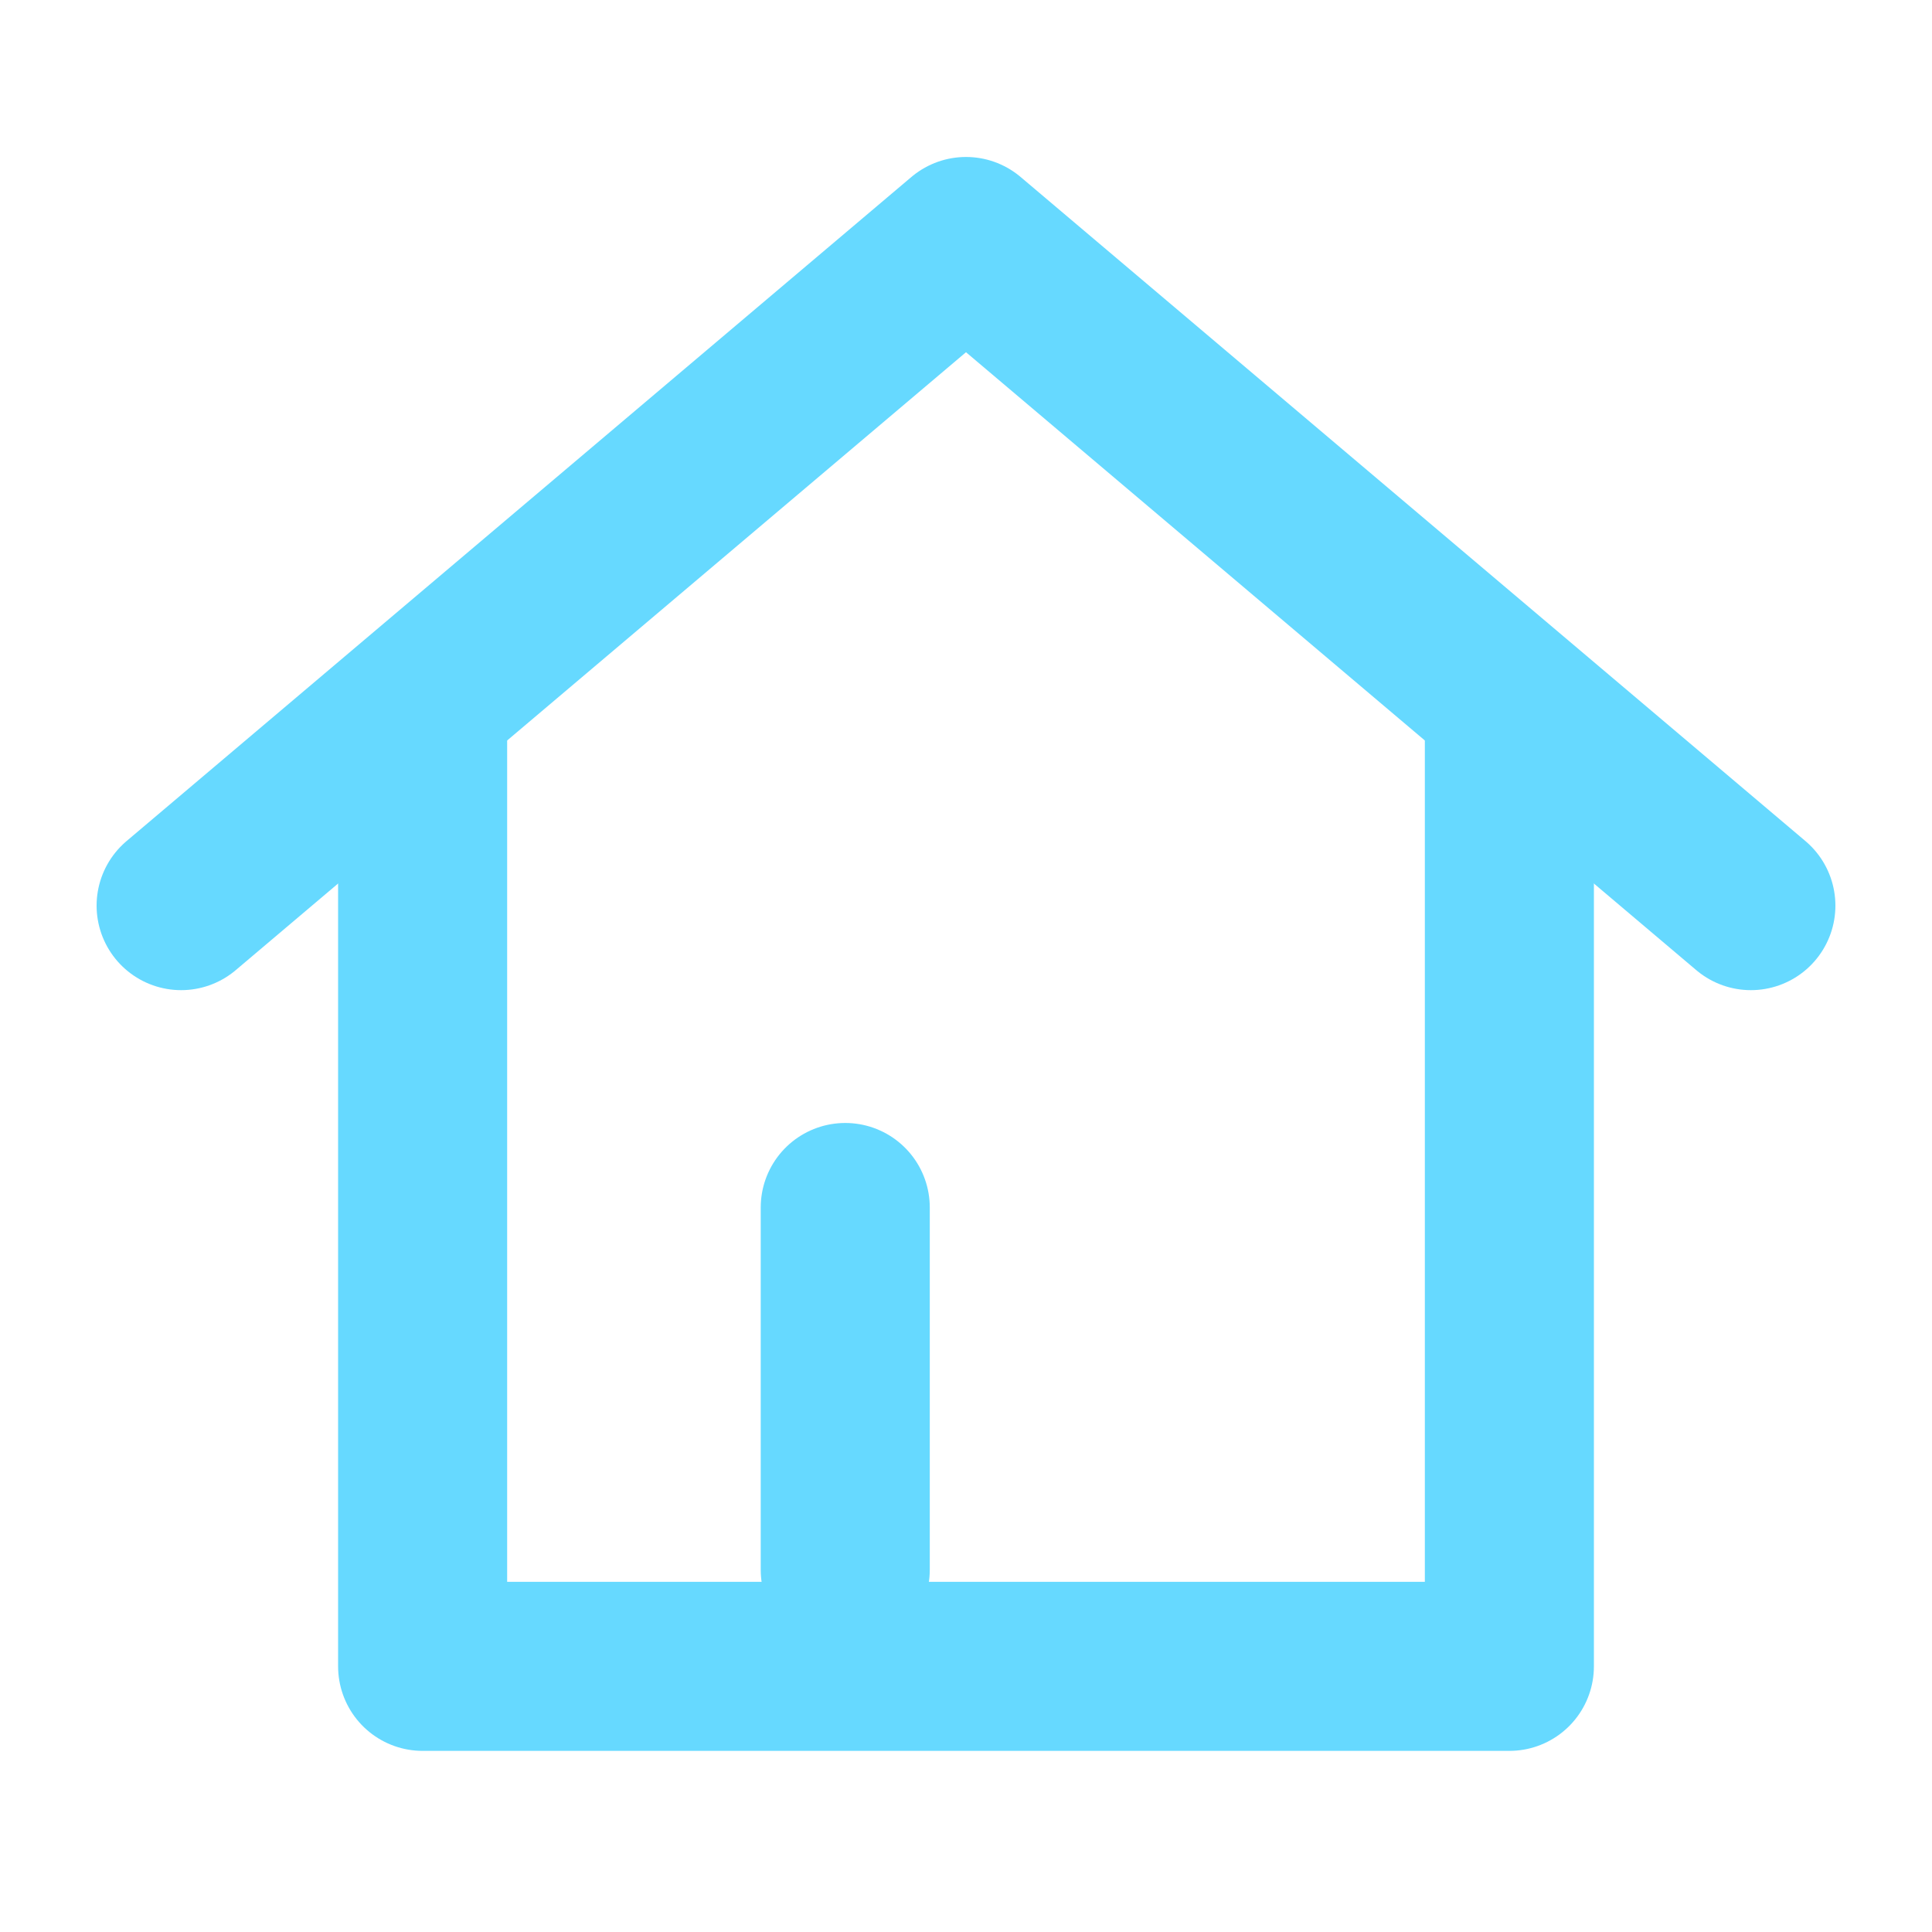
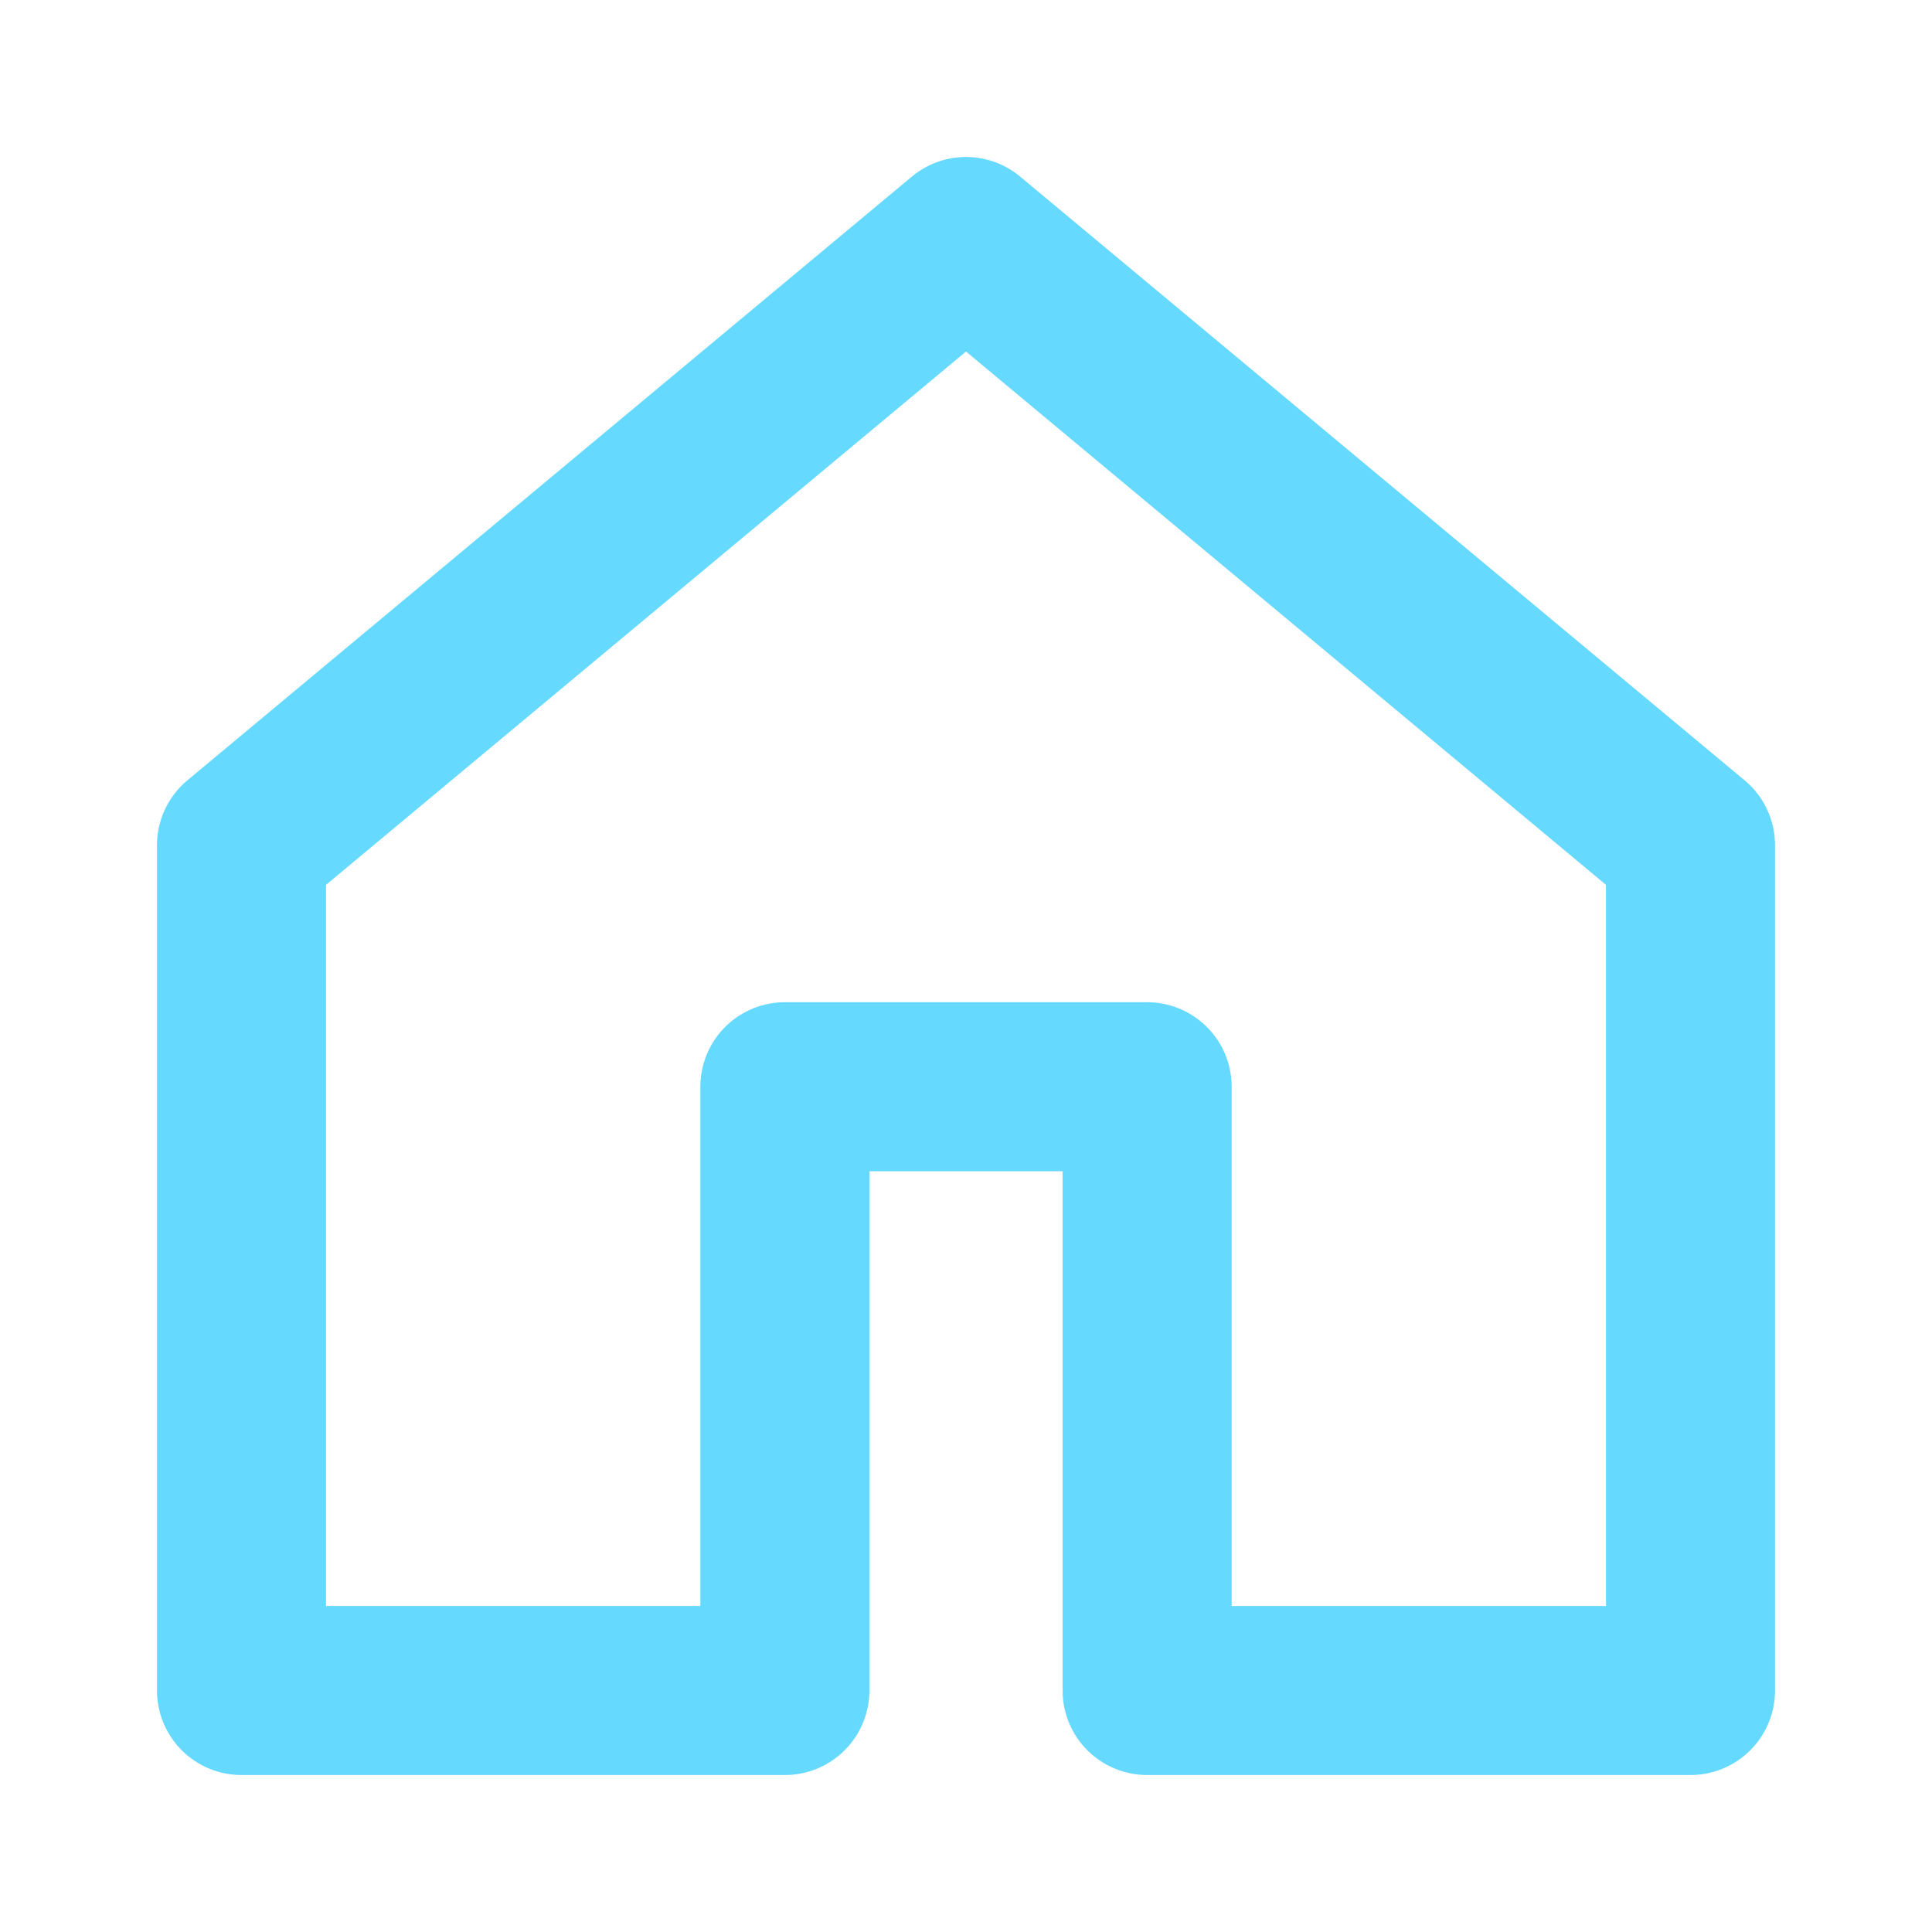
<svg xmlns="http://www.w3.org/2000/svg" viewBox="0 0 16 16">
-   <g fill="none" stroke="hsl(195, 100%, 70%)" stroke-width="1.4" stroke-linecap="round" stroke-linejoin="round">
-     <path d="M1.5 7.5L8 2.0L14.5 7.5" />
-     <path d="M3.5 6.0v7.8h9.0v-7.8" />
-     <path d="M7 10.0v3.0" />
-   </g>
+   <path d="       M 2.0 7.0       L8.0 2.0       L14.0 7.0       L14.0 14.0       L9.5 14.0       L9.5 9.0       L6.5 9.0       L6.5 14.0       L2.0 14.0       Z     " fill="none" stroke="hsl(195, 100%, 70%)" stroke-width="1.4" stroke-linecap="round" stroke-linejoin="round" />
</svg>
